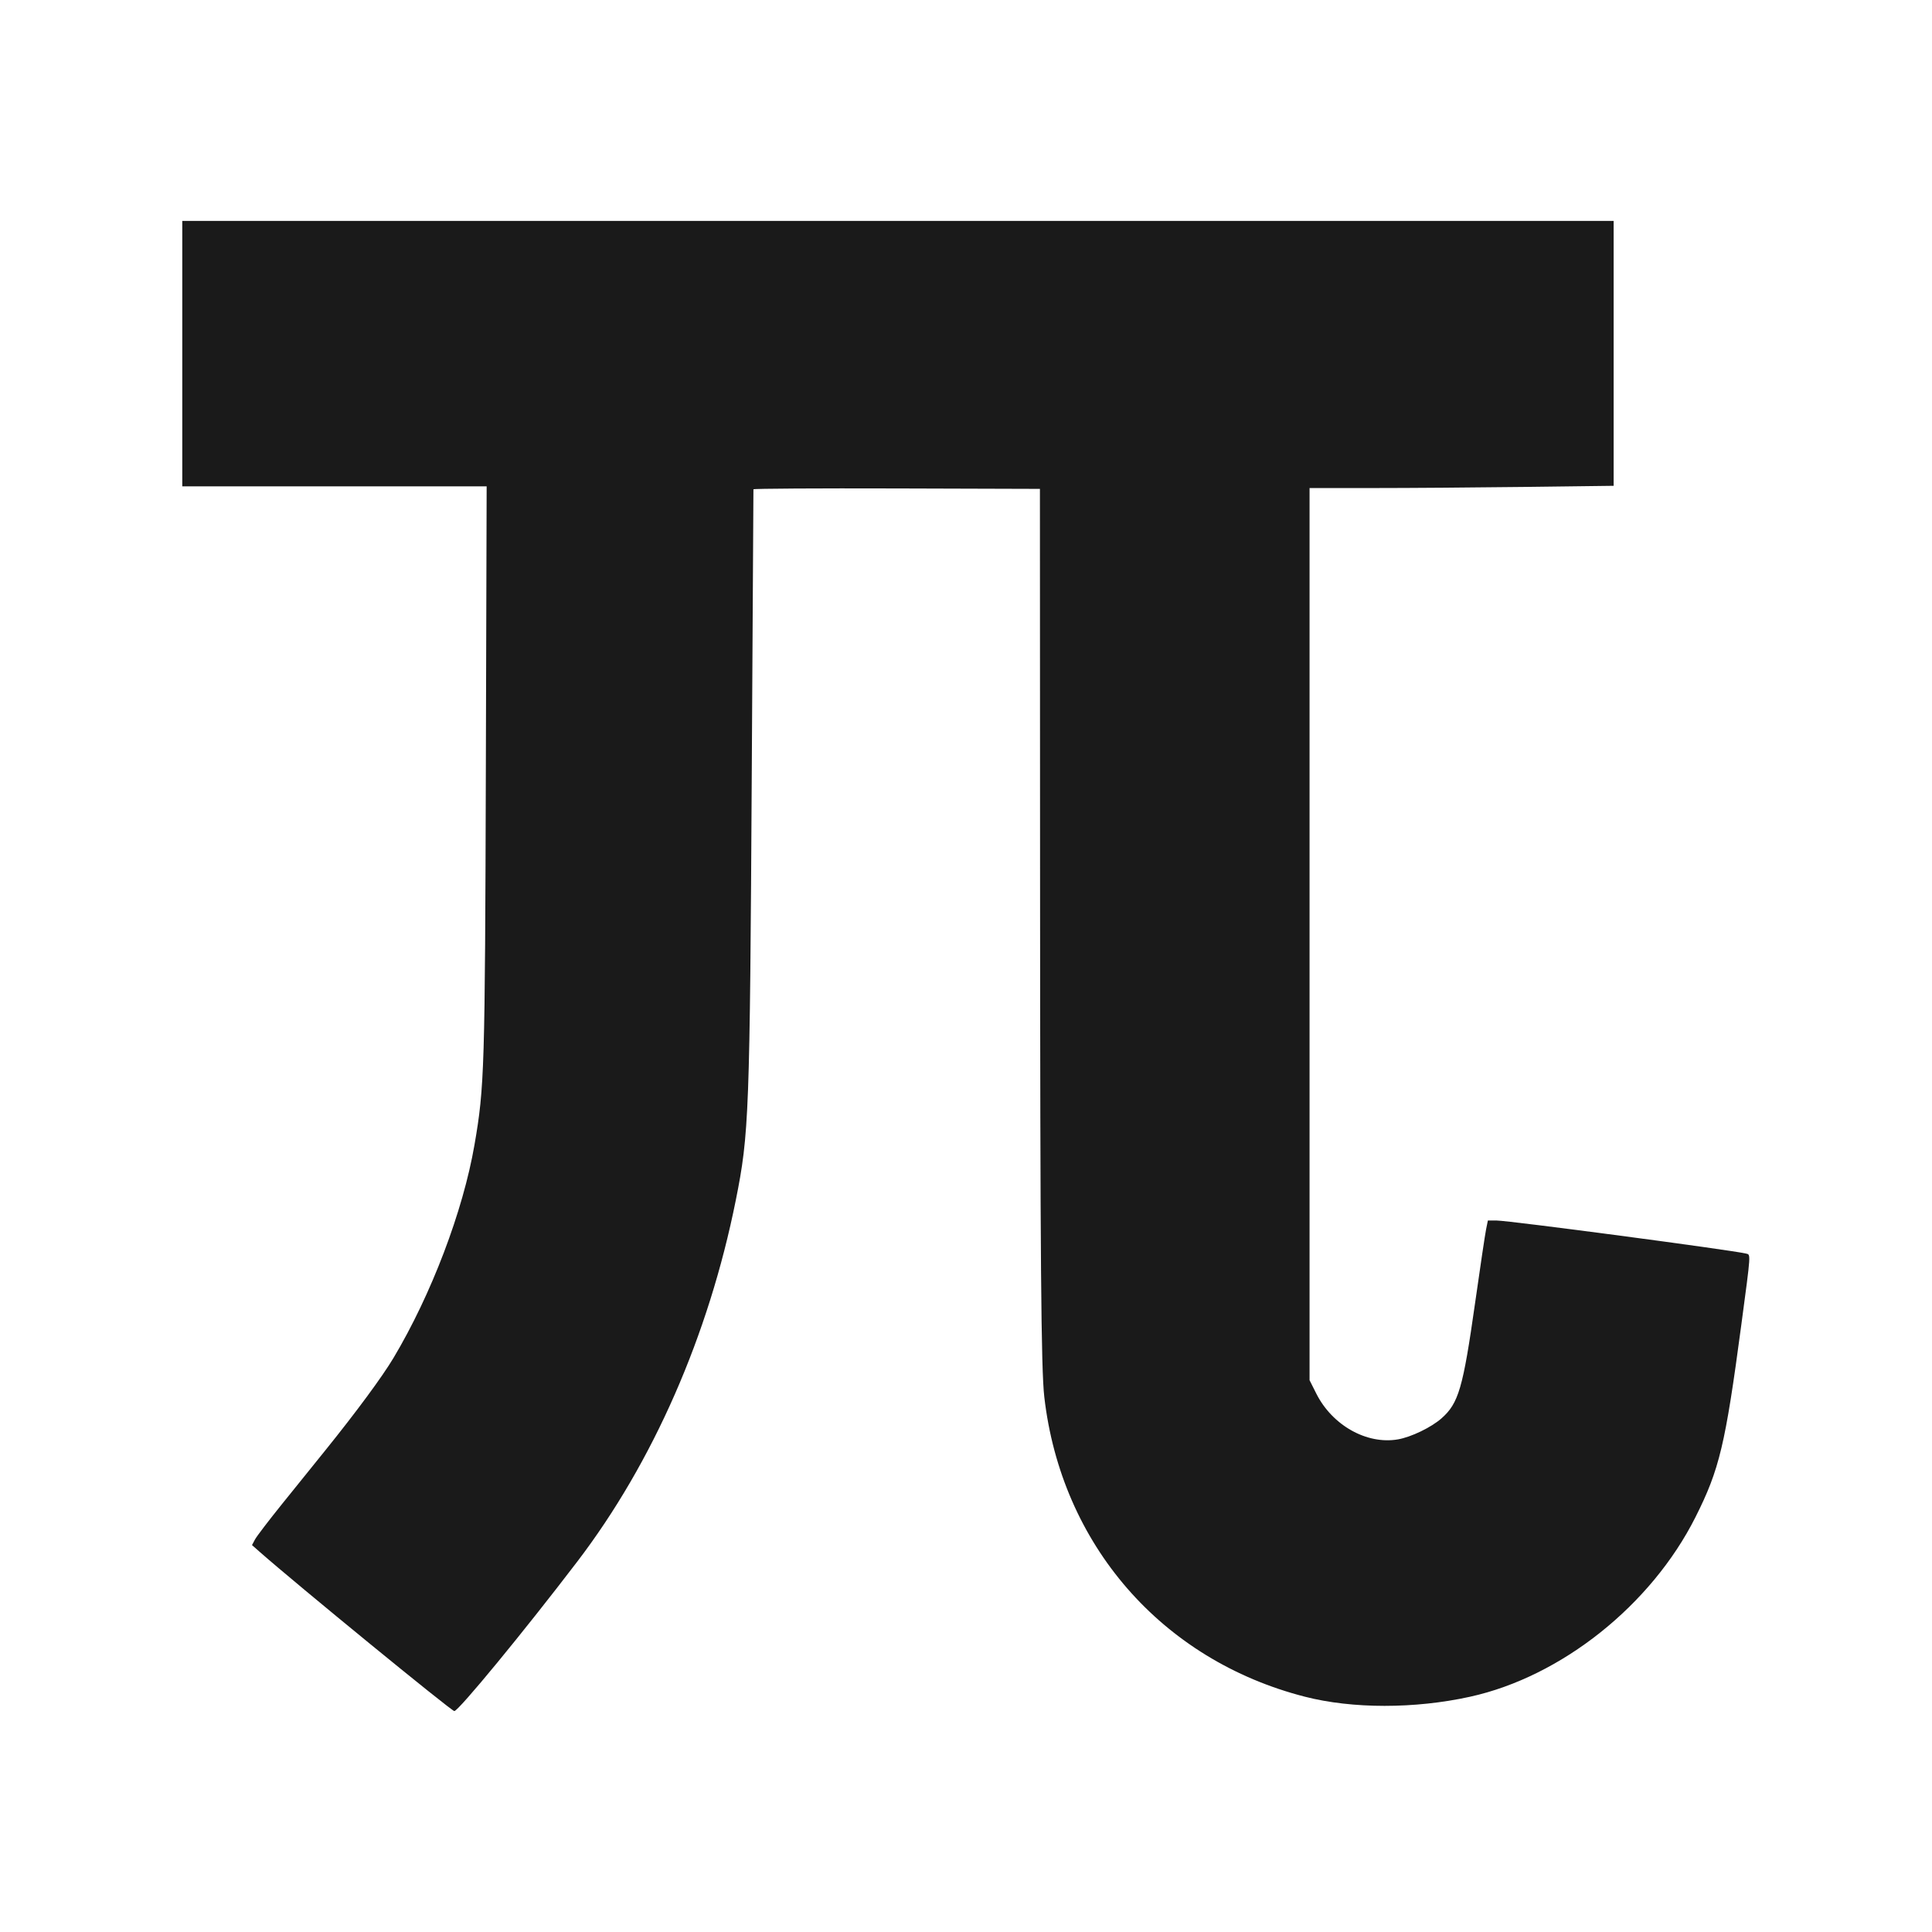
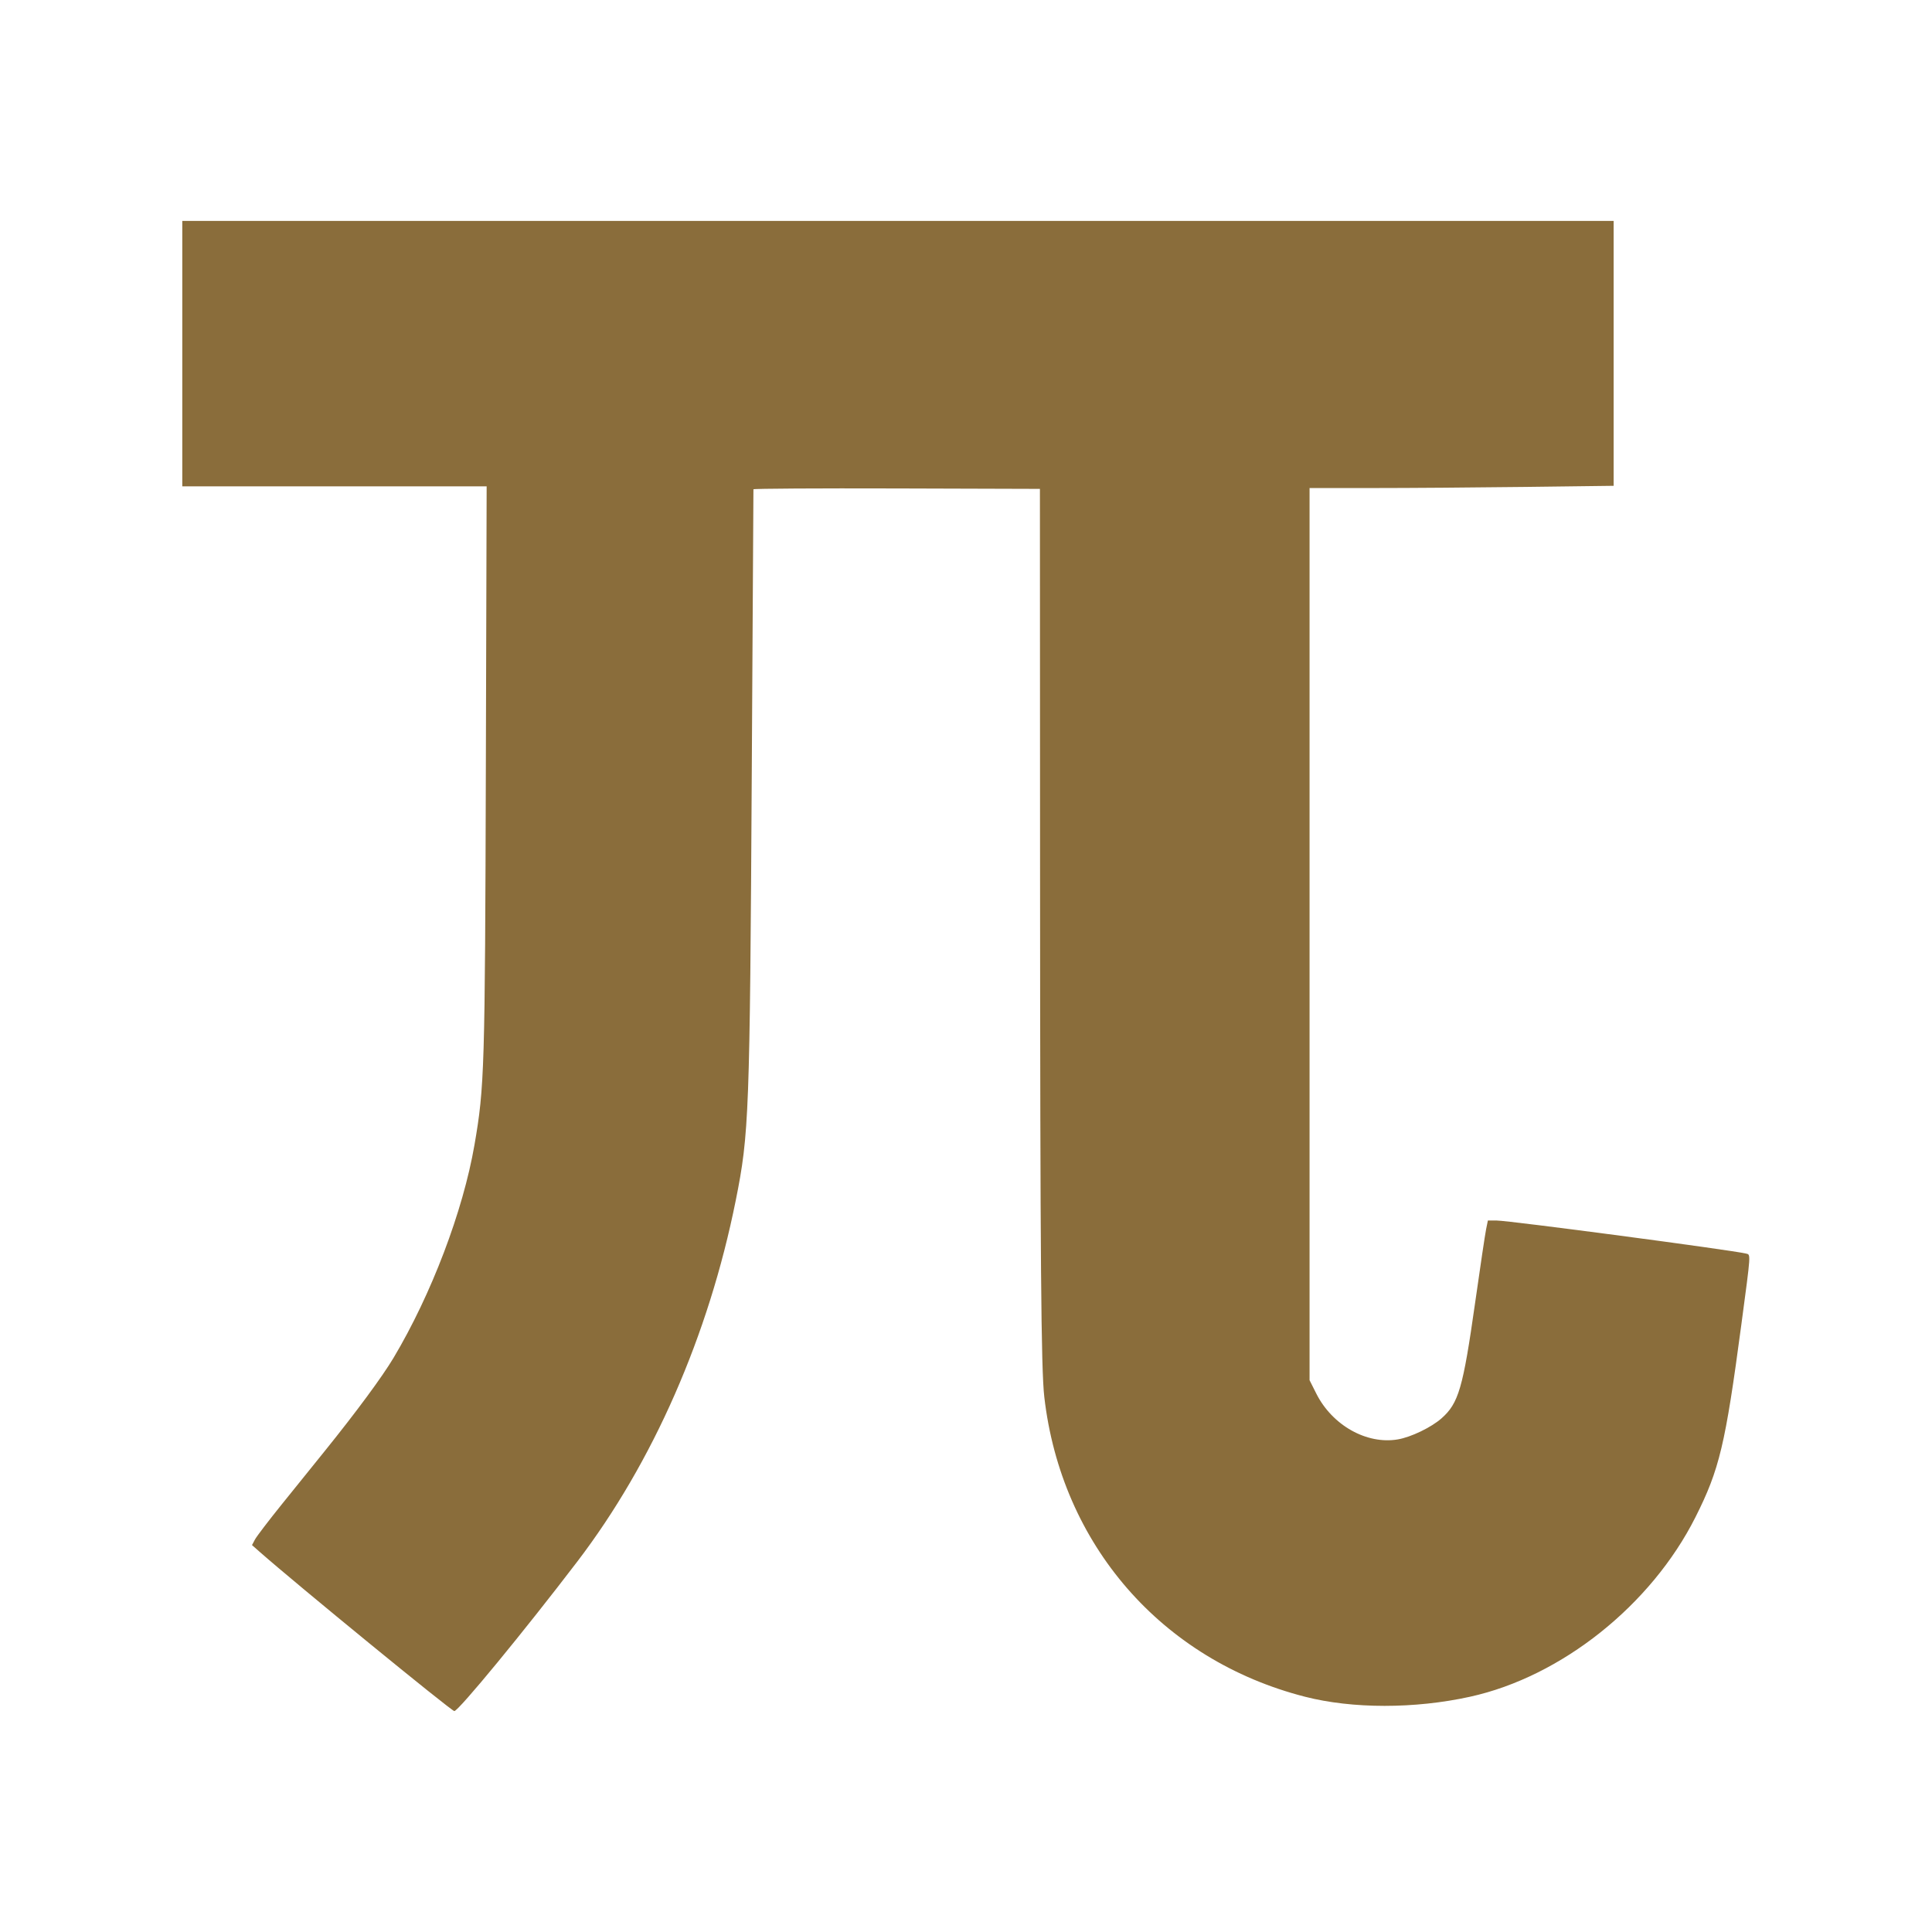
<svg xmlns="http://www.w3.org/2000/svg" viewBox="-108.5 -131.5 1150 1150">
  <style>
-     path { fill: #1a1a1a; }
+     path { fill: #8a6d3b; }
    @media (prefers-color-scheme: dark) {
-       path { fill: #fffefb; }
+       path { fill: #e8c87a; }
    }
  </style>
  <path d="M 0 79 L 0 158 90.585 158 L 181.171 158 180.702 323.750 C 180.189 505.585, 179.893 515.439, 173.921 550 C 167.099 589.473, 148.234 639.092, 125.705 676.819 C 119.026 688.003, 103.645 708.849, 85.085 731.871 C 78.713 739.775, 67.103 754.175, 59.284 763.871 C 51.465 773.567, 44.265 783.006, 43.284 784.846 L 41.500 788.192 46 792.162 C 67.779 811.375, 160.219 887, 161.926 887 C 164.406 887, 203.422 839.570, 235.136 798 C 280.230 738.893, 313.314 663.477, 329.454 583 C 337.392 543.422, 337.821 531.897, 338.991 327 C 339.513 235.425, 339.954 160.160, 339.971 159.744 C 339.987 159.329, 378.362 159.104, 425.250 159.244 L 510.500 159.500 510.587 390.500 C 510.673 618.837, 511.198 683.440, 513.103 700 C 523.207 787.861, 582.955 856.593, 668.225 878.447 C 696.545 885.706, 733.582 885.714, 766.500 878.469 C 820.969 866.481, 874.399 823.906, 900.740 771.500 C 914.994 743.143, 918.458 728.600, 928.003 657.046 C 933.820 613.443, 933.694 615.388, 930.750 614.663 C 922.311 612.583, 789.603 595, 782.351 595 L 777.142 595 776.074 600.250 C 775.486 603.138, 772.547 622.825, 769.543 644 C 762.332 694.830, 759.720 703.795, 749.503 712.788 C 743.401 718.160, 731.401 723.939, 723.565 725.282 C 705.044 728.454, 684.513 716.921, 675 698.001 L 671 690.044 671 424.522 L 671 159 708.835 159 C 729.645 159, 770.370 158.701, 799.335 158.336 L 852 157.673 852 78.836 L 852 0 426 0 L 0 0 0 79" fill-rule="evenodd" />
</svg>
